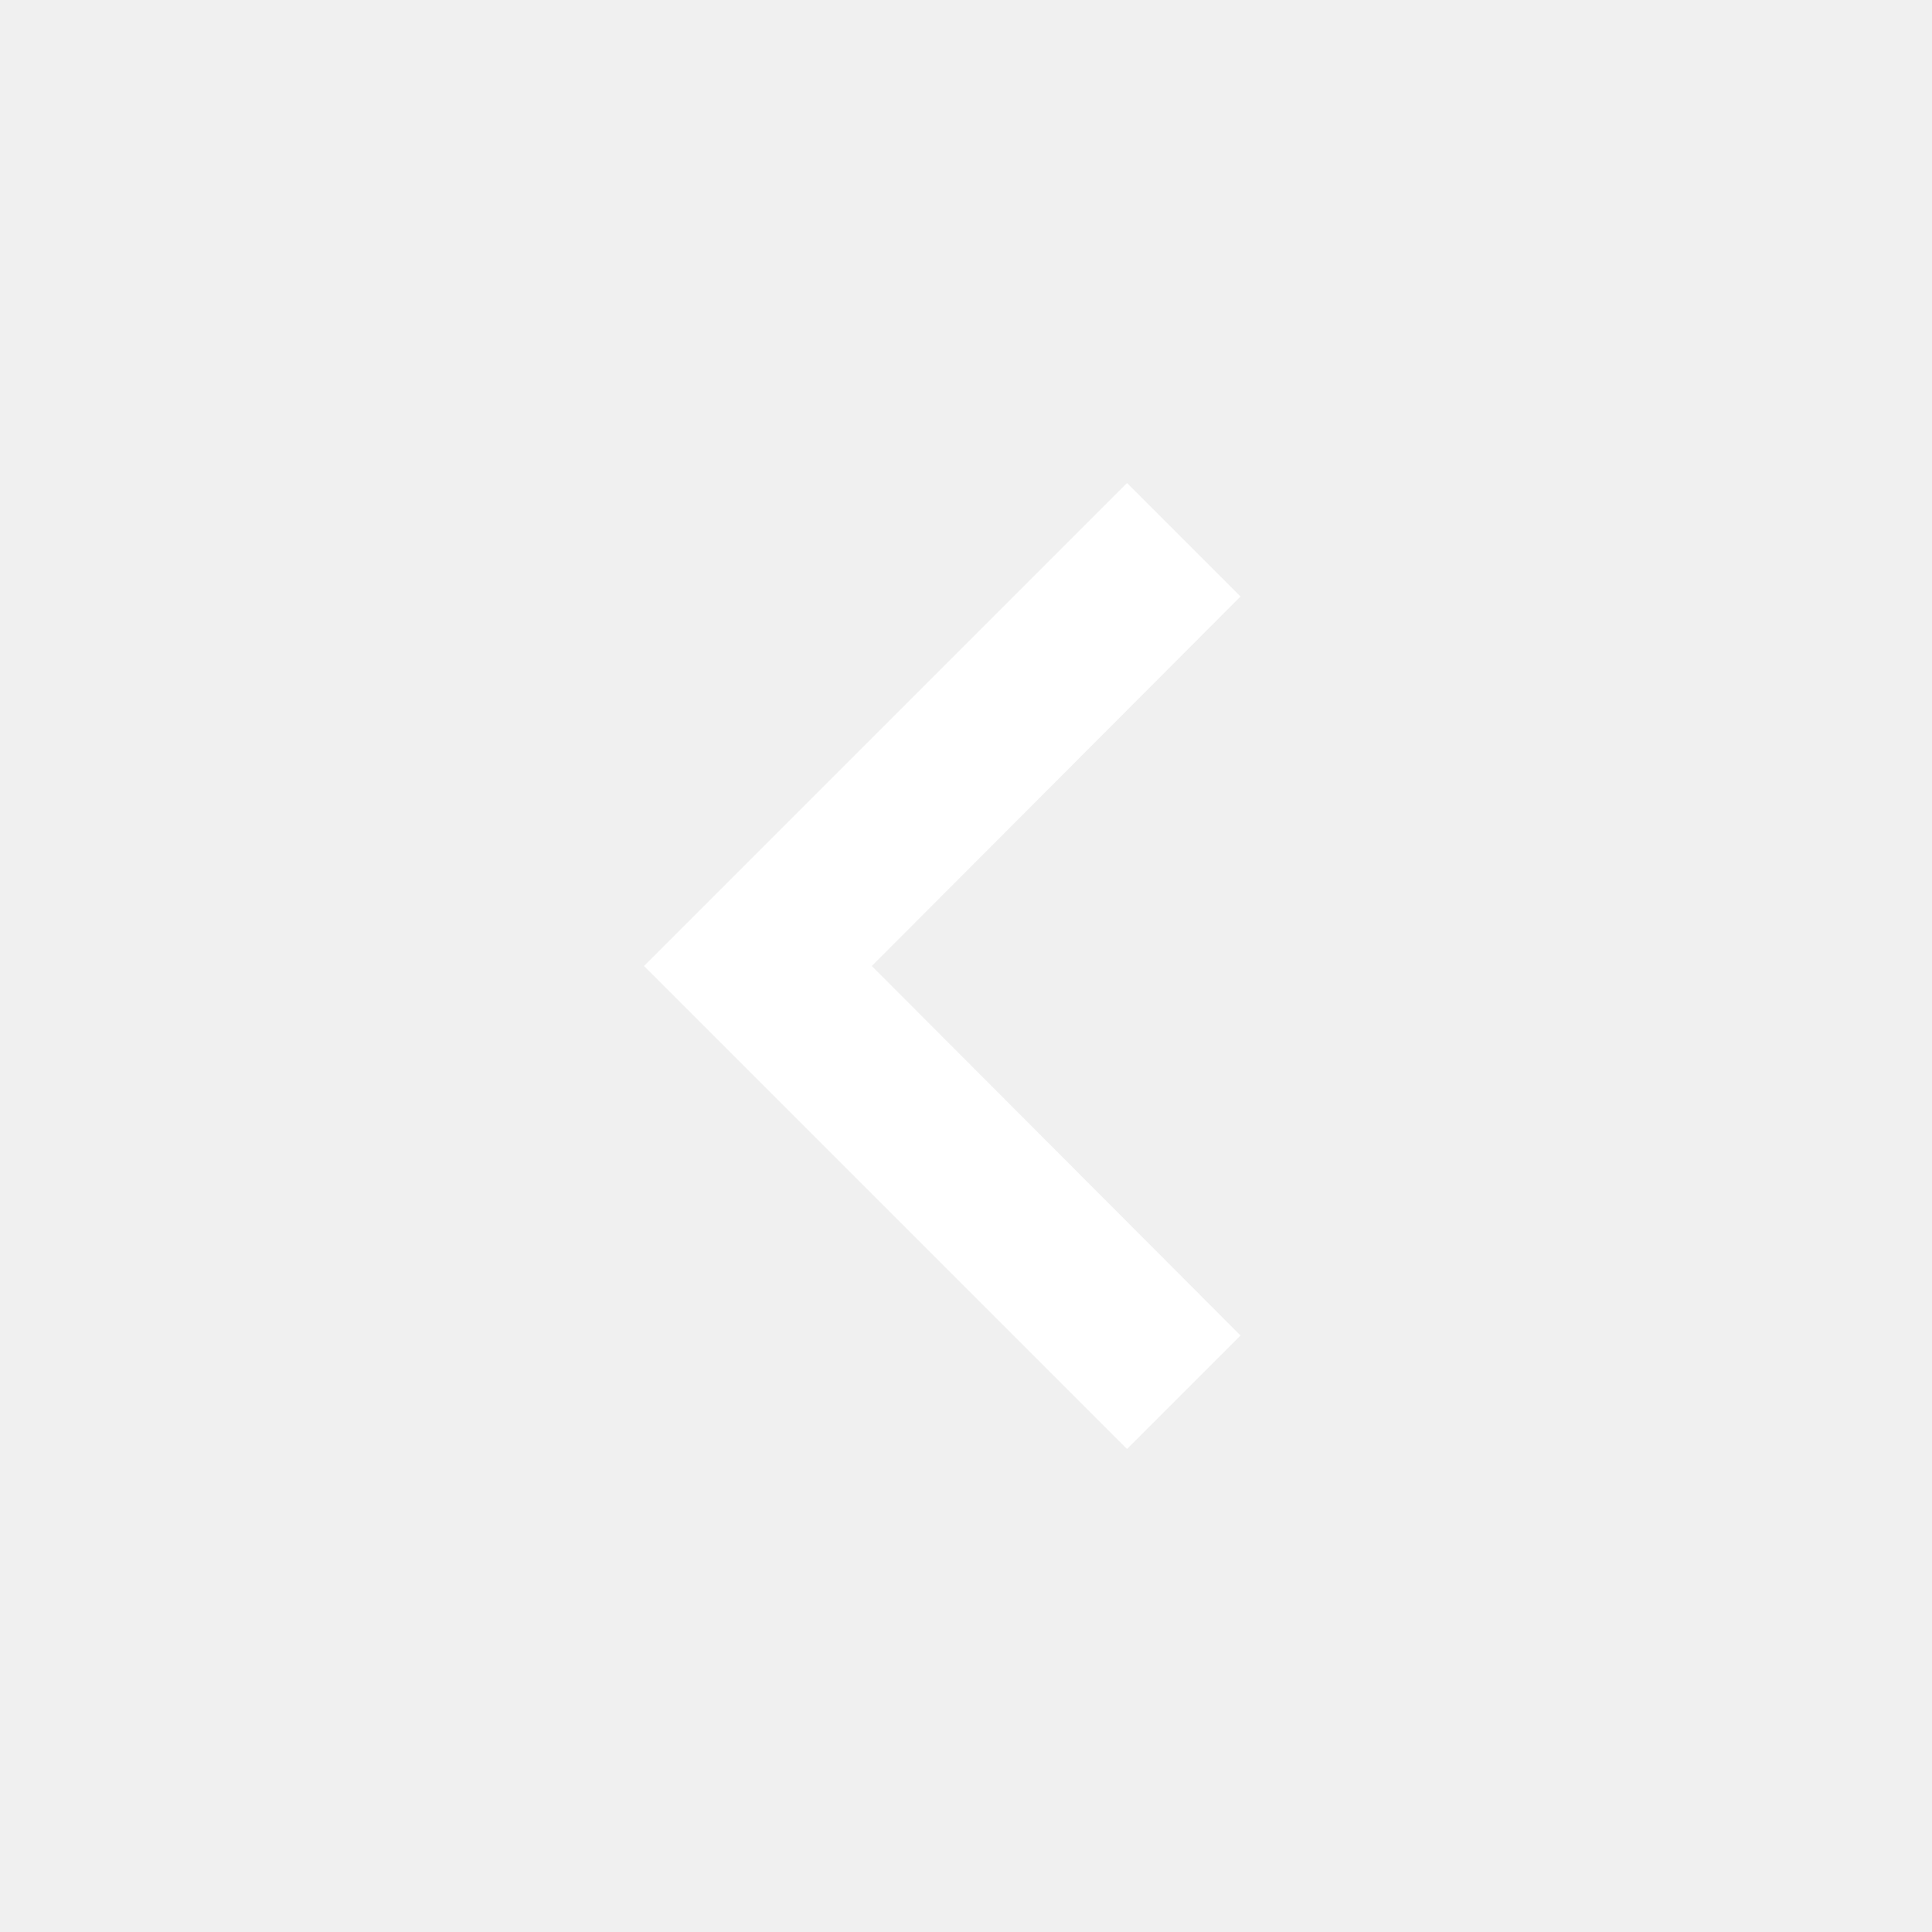
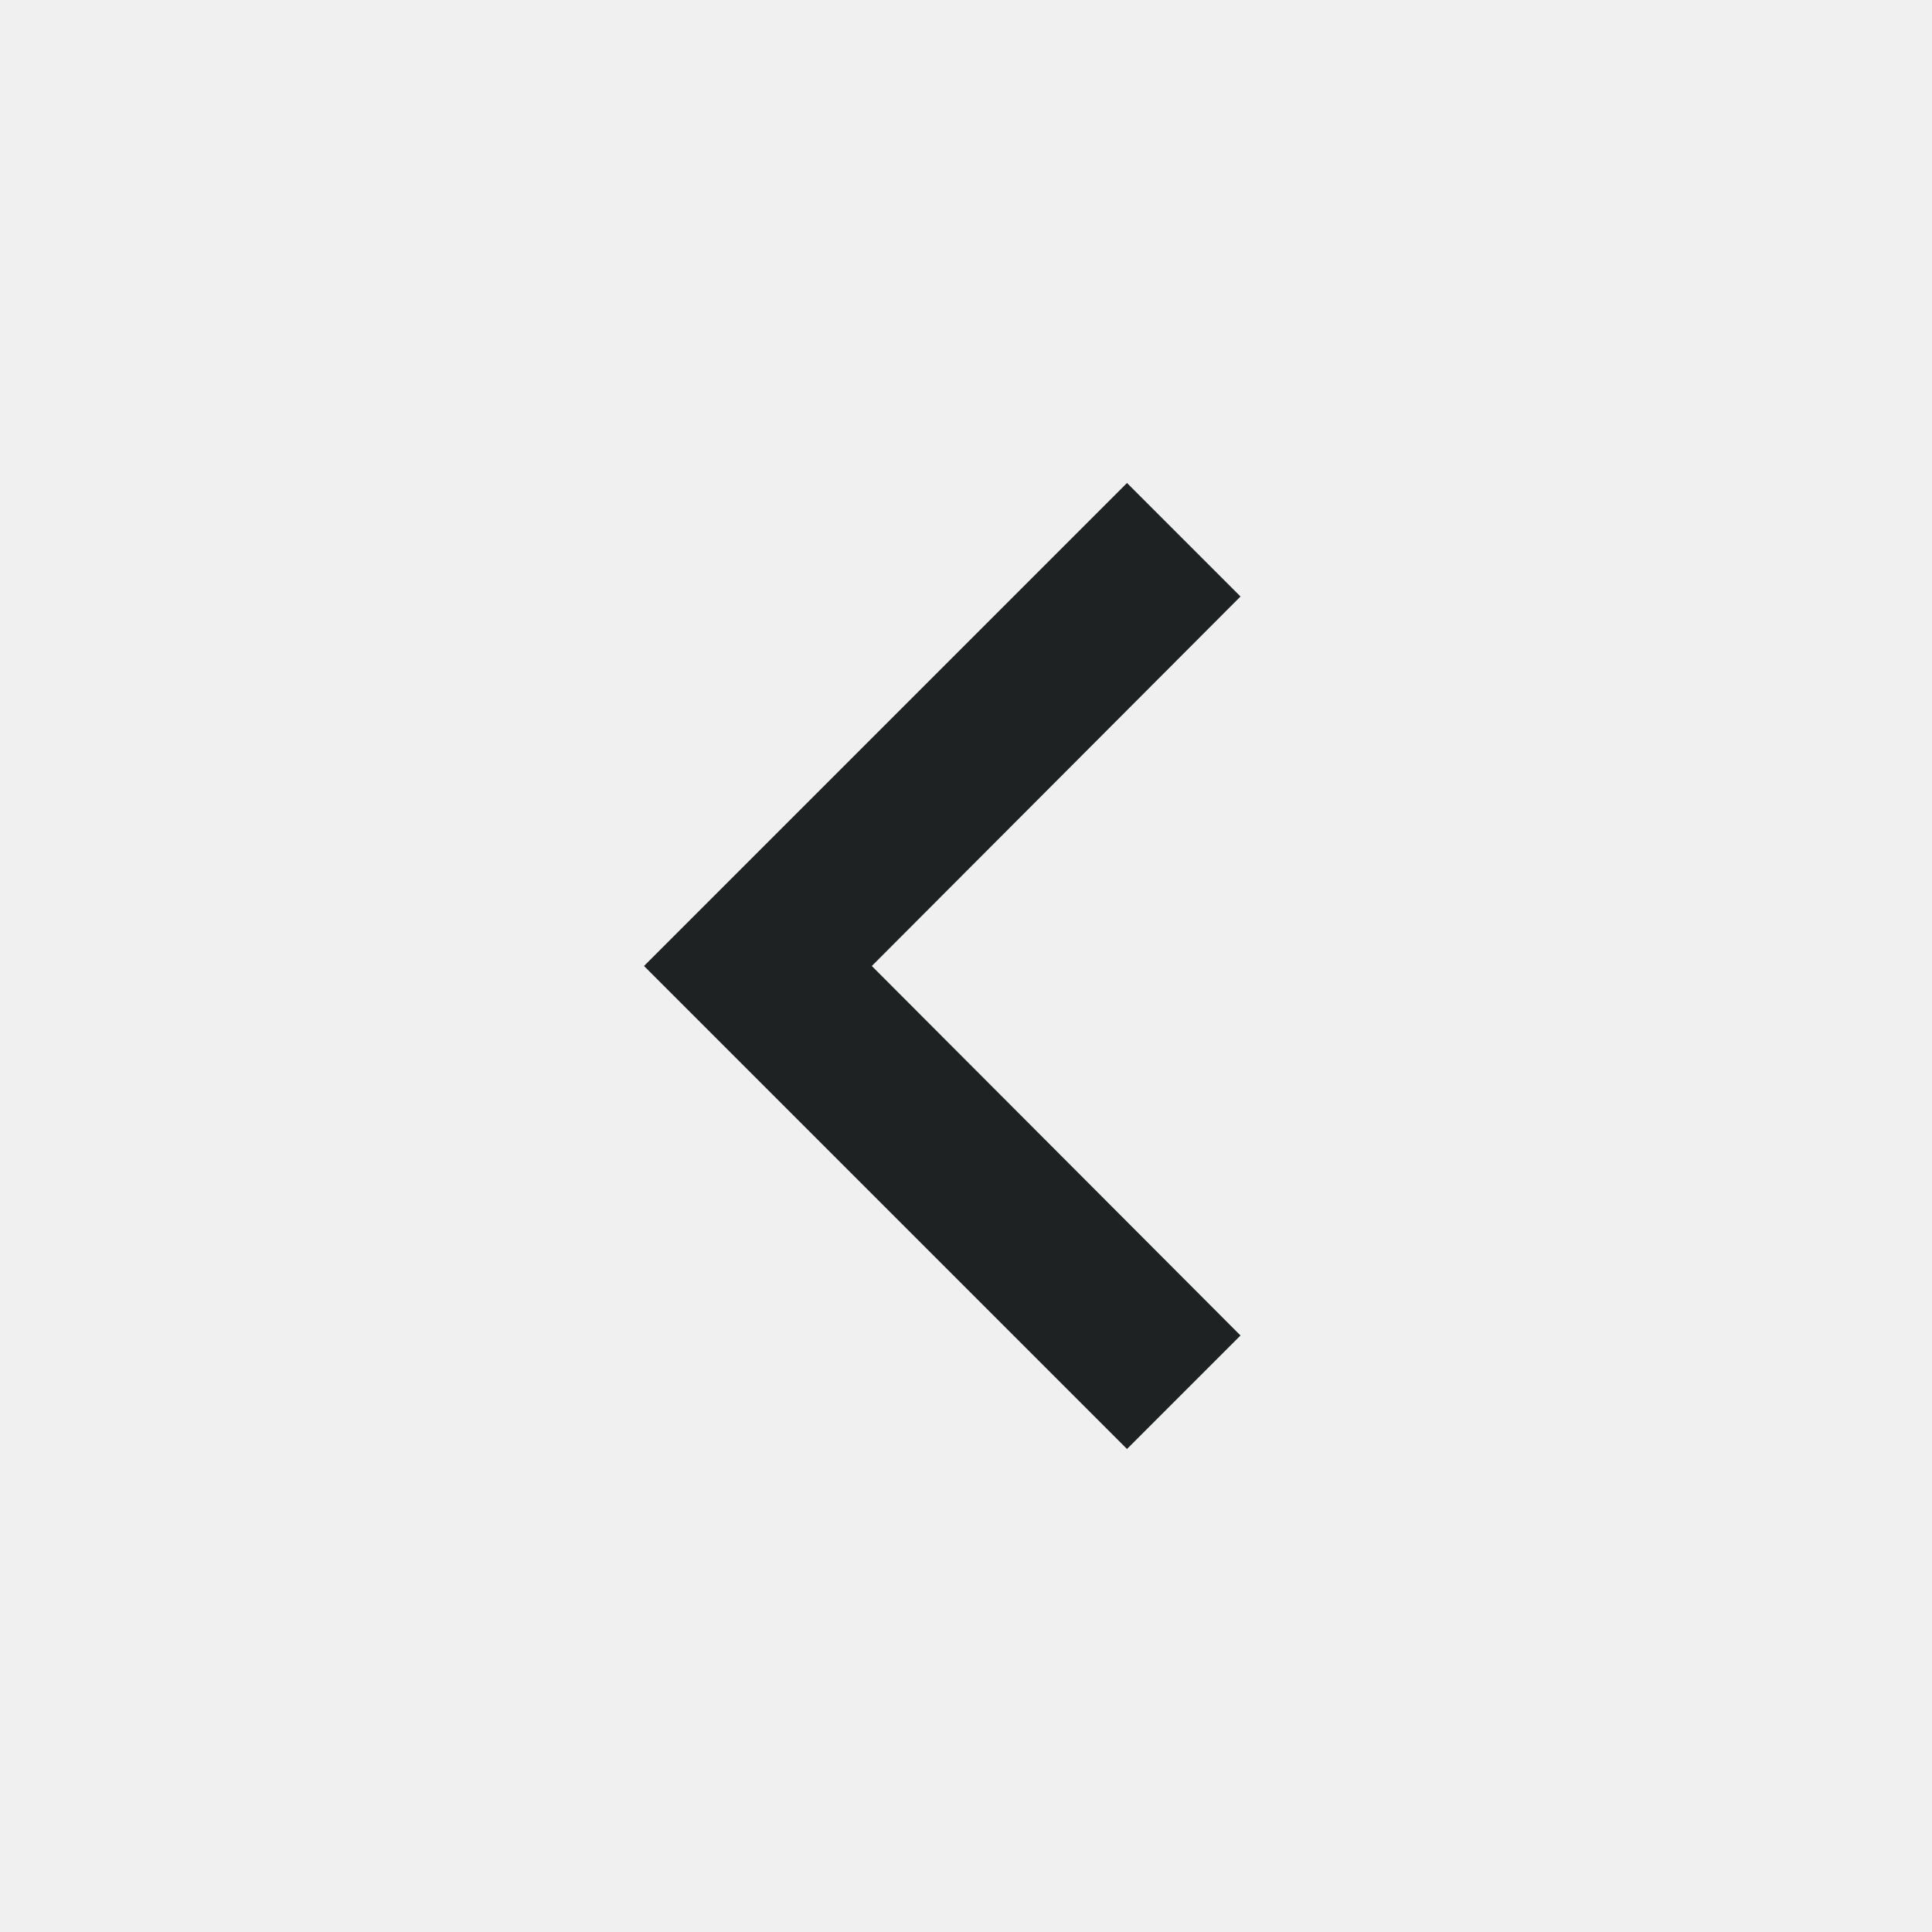
- <svg xmlns="http://www.w3.org/2000/svg" height="36px" viewBox="0 0 24 24" width="36px" fill="#FFF">
+ <svg xmlns="http://www.w3.org/2000/svg" height="36px" viewBox="0 0 24 24" width="36px" fill="#1E2222">
  <path d="M0 0h24v24H0V0z" fill="none" />
  <path d="M15.41 7.41L14 6l-6 6 6 6 1.41-1.41L10.83 12l4.58-4.59z" />
</svg>
